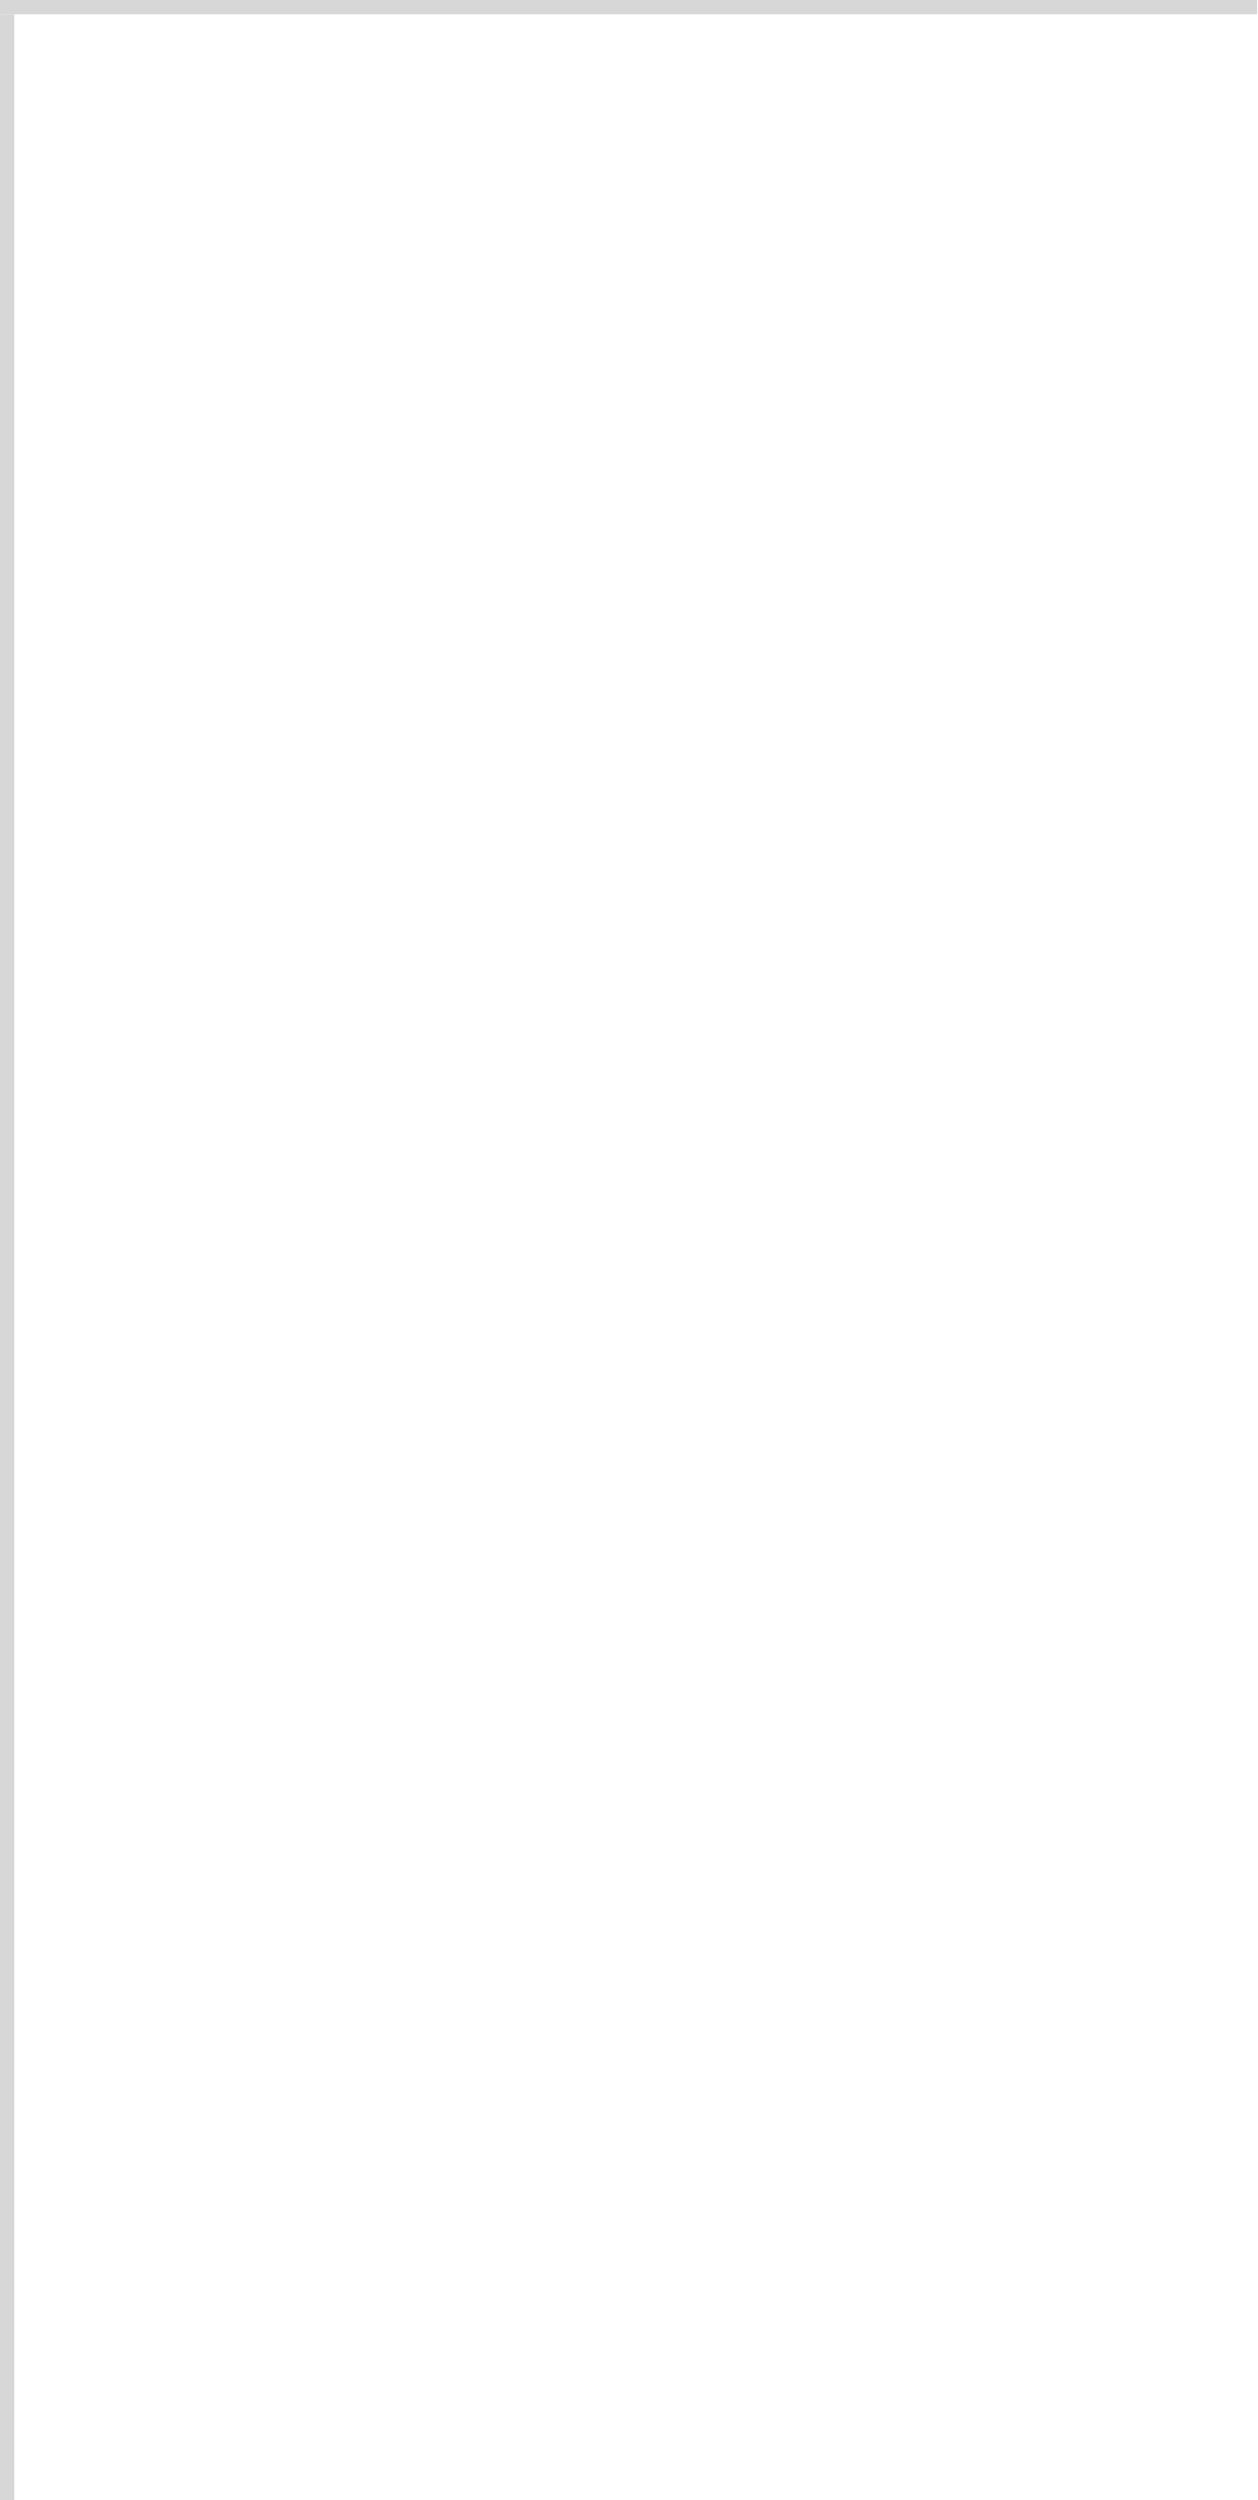
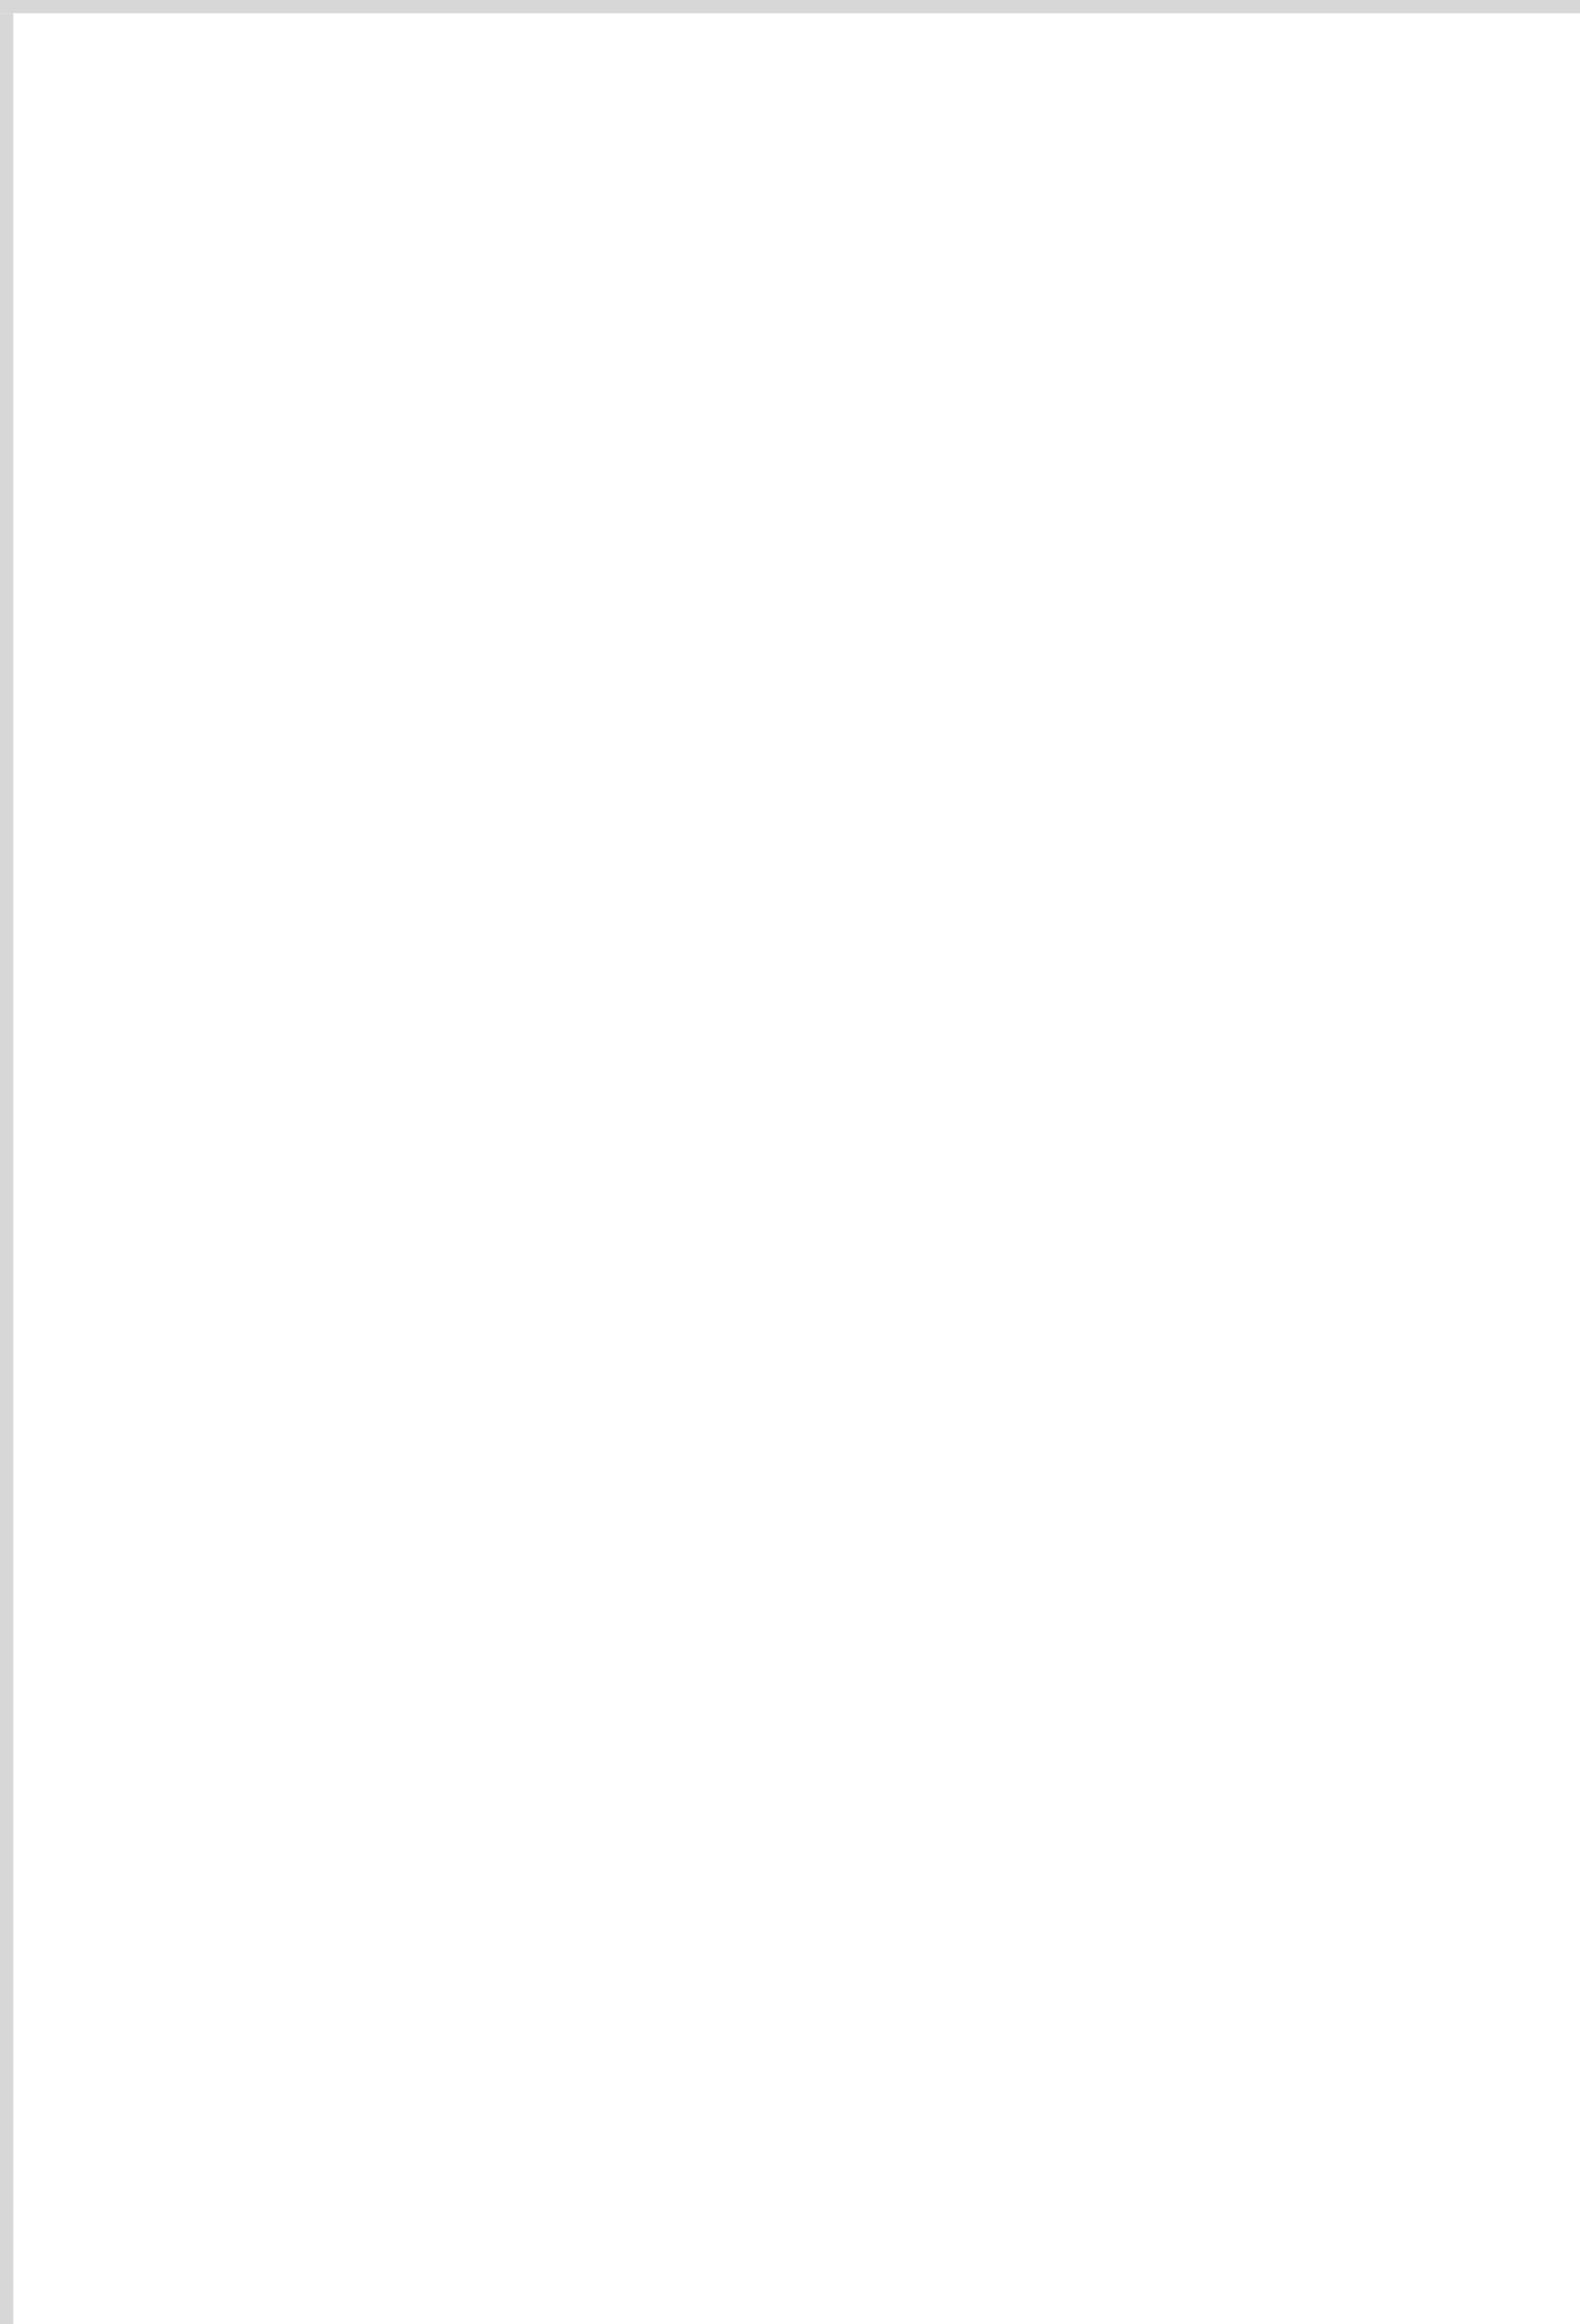
- <svg xmlns="http://www.w3.org/2000/svg" version="1.1" width="88px" height="175px" viewBox="1237 359 88 175">
-   <path d="M 1 1  L 88 1  L 88 175  L 1 175  L 1 1  Z " fill-rule="nonzero" fill="rgba(255, 255, 255, 1)" stroke="none" transform="matrix(1 0 0 1 1237 359 )" class="fill" />
-   <path d="M 0.5 1  L 0.5 175  " stroke-width="1" stroke-dasharray="0" stroke="rgba(215, 215, 215, 1)" fill="none" transform="matrix(1 0 0 1 1237 359 )" class="stroke" />
-   <path d="M 0 0.5  L 88 0.5  " stroke-width="1" stroke-dasharray="0" stroke="rgba(215, 215, 215, 1)" fill="none" transform="matrix(1 0 0 1 1237 359 )" class="stroke" />
+ <svg xmlns="http://www.w3.org/2000/svg" version="1.1" width="119px" height="175px" viewBox="988 359 119 175">
+   <path d="M 1 1  L 119 1  L 119 175  L 1 175  L 1 1  Z " fill-rule="nonzero" fill="rgba(255, 255, 255, 1)" stroke="none" transform="matrix(1 0 0 1 988 359 )" class="fill" />
+   <path d="M 0.5 1  L 0.5 175  " stroke-width="1" stroke-dasharray="0" stroke="rgba(215, 215, 215, 1)" fill="none" transform="matrix(1 0 0 1 988 359 )" class="stroke" />
+   <path d="M 0 0.5  L 119 0.5  " stroke-width="1" stroke-dasharray="0" stroke="rgba(215, 215, 215, 1)" fill="none" transform="matrix(1 0 0 1 988 359 )" class="stroke" />
</svg>
